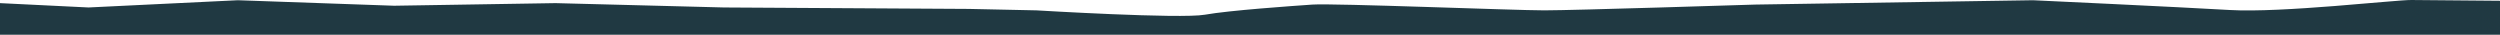
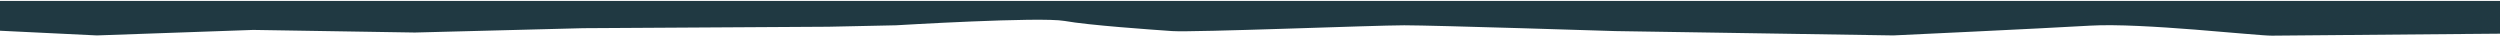
- <svg xmlns="http://www.w3.org/2000/svg" width="1440" height="20" viewBox="0 0 1440 20" fill="none">
-   <path d="M0 20H1600V1.802C1600 1.802 1397.5 0.135 1389 0.002C1380.5 -0.132 1314 7.496 1284.5 5.77C1255 4.045 1171 0.135 1171 0.135L1011 2.635C1011 2.635 906.5 5.968 889.5 5.968C872.5 5.968 768 1.802 756 2.635C744 3.468 708 5.968 694 8.468C680 10.967 597 5.968 597 5.968L558 5.135L417 4.301L320 1.802L227 3.301L137 0.135L51 4.301L0 1.802V20Z" fill="#203942" />
+ <svg xmlns="http://www.w3.org/2000/svg" width="1439" height="21" viewBox="0 0 1439 21" fill="none">
+   <path d="M-81.235 0.525H1518.77V18.723C1518.77 18.723 1316.27 20.39 1307.77 20.523C1299.27 20.656 1232.77 13.029 1203.27 14.754C1173.77 16.48 1089.77 20.39 1089.77 20.39L929.765 17.89C929.765 17.89 825.265 14.557 808.265 14.557C791.265 14.557 686.765 18.723 674.765 17.89C662.765 17.057 626.765 14.557 612.765 12.057C598.765 9.557 515.765 14.557 515.765 14.557L476.765 15.39L335.765 16.223L238.765 18.723L145.765 17.223L55.765 20.39L-30.235 16.223L-81.235 18.723V0.525Z" fill="#203942" />
</svg>
